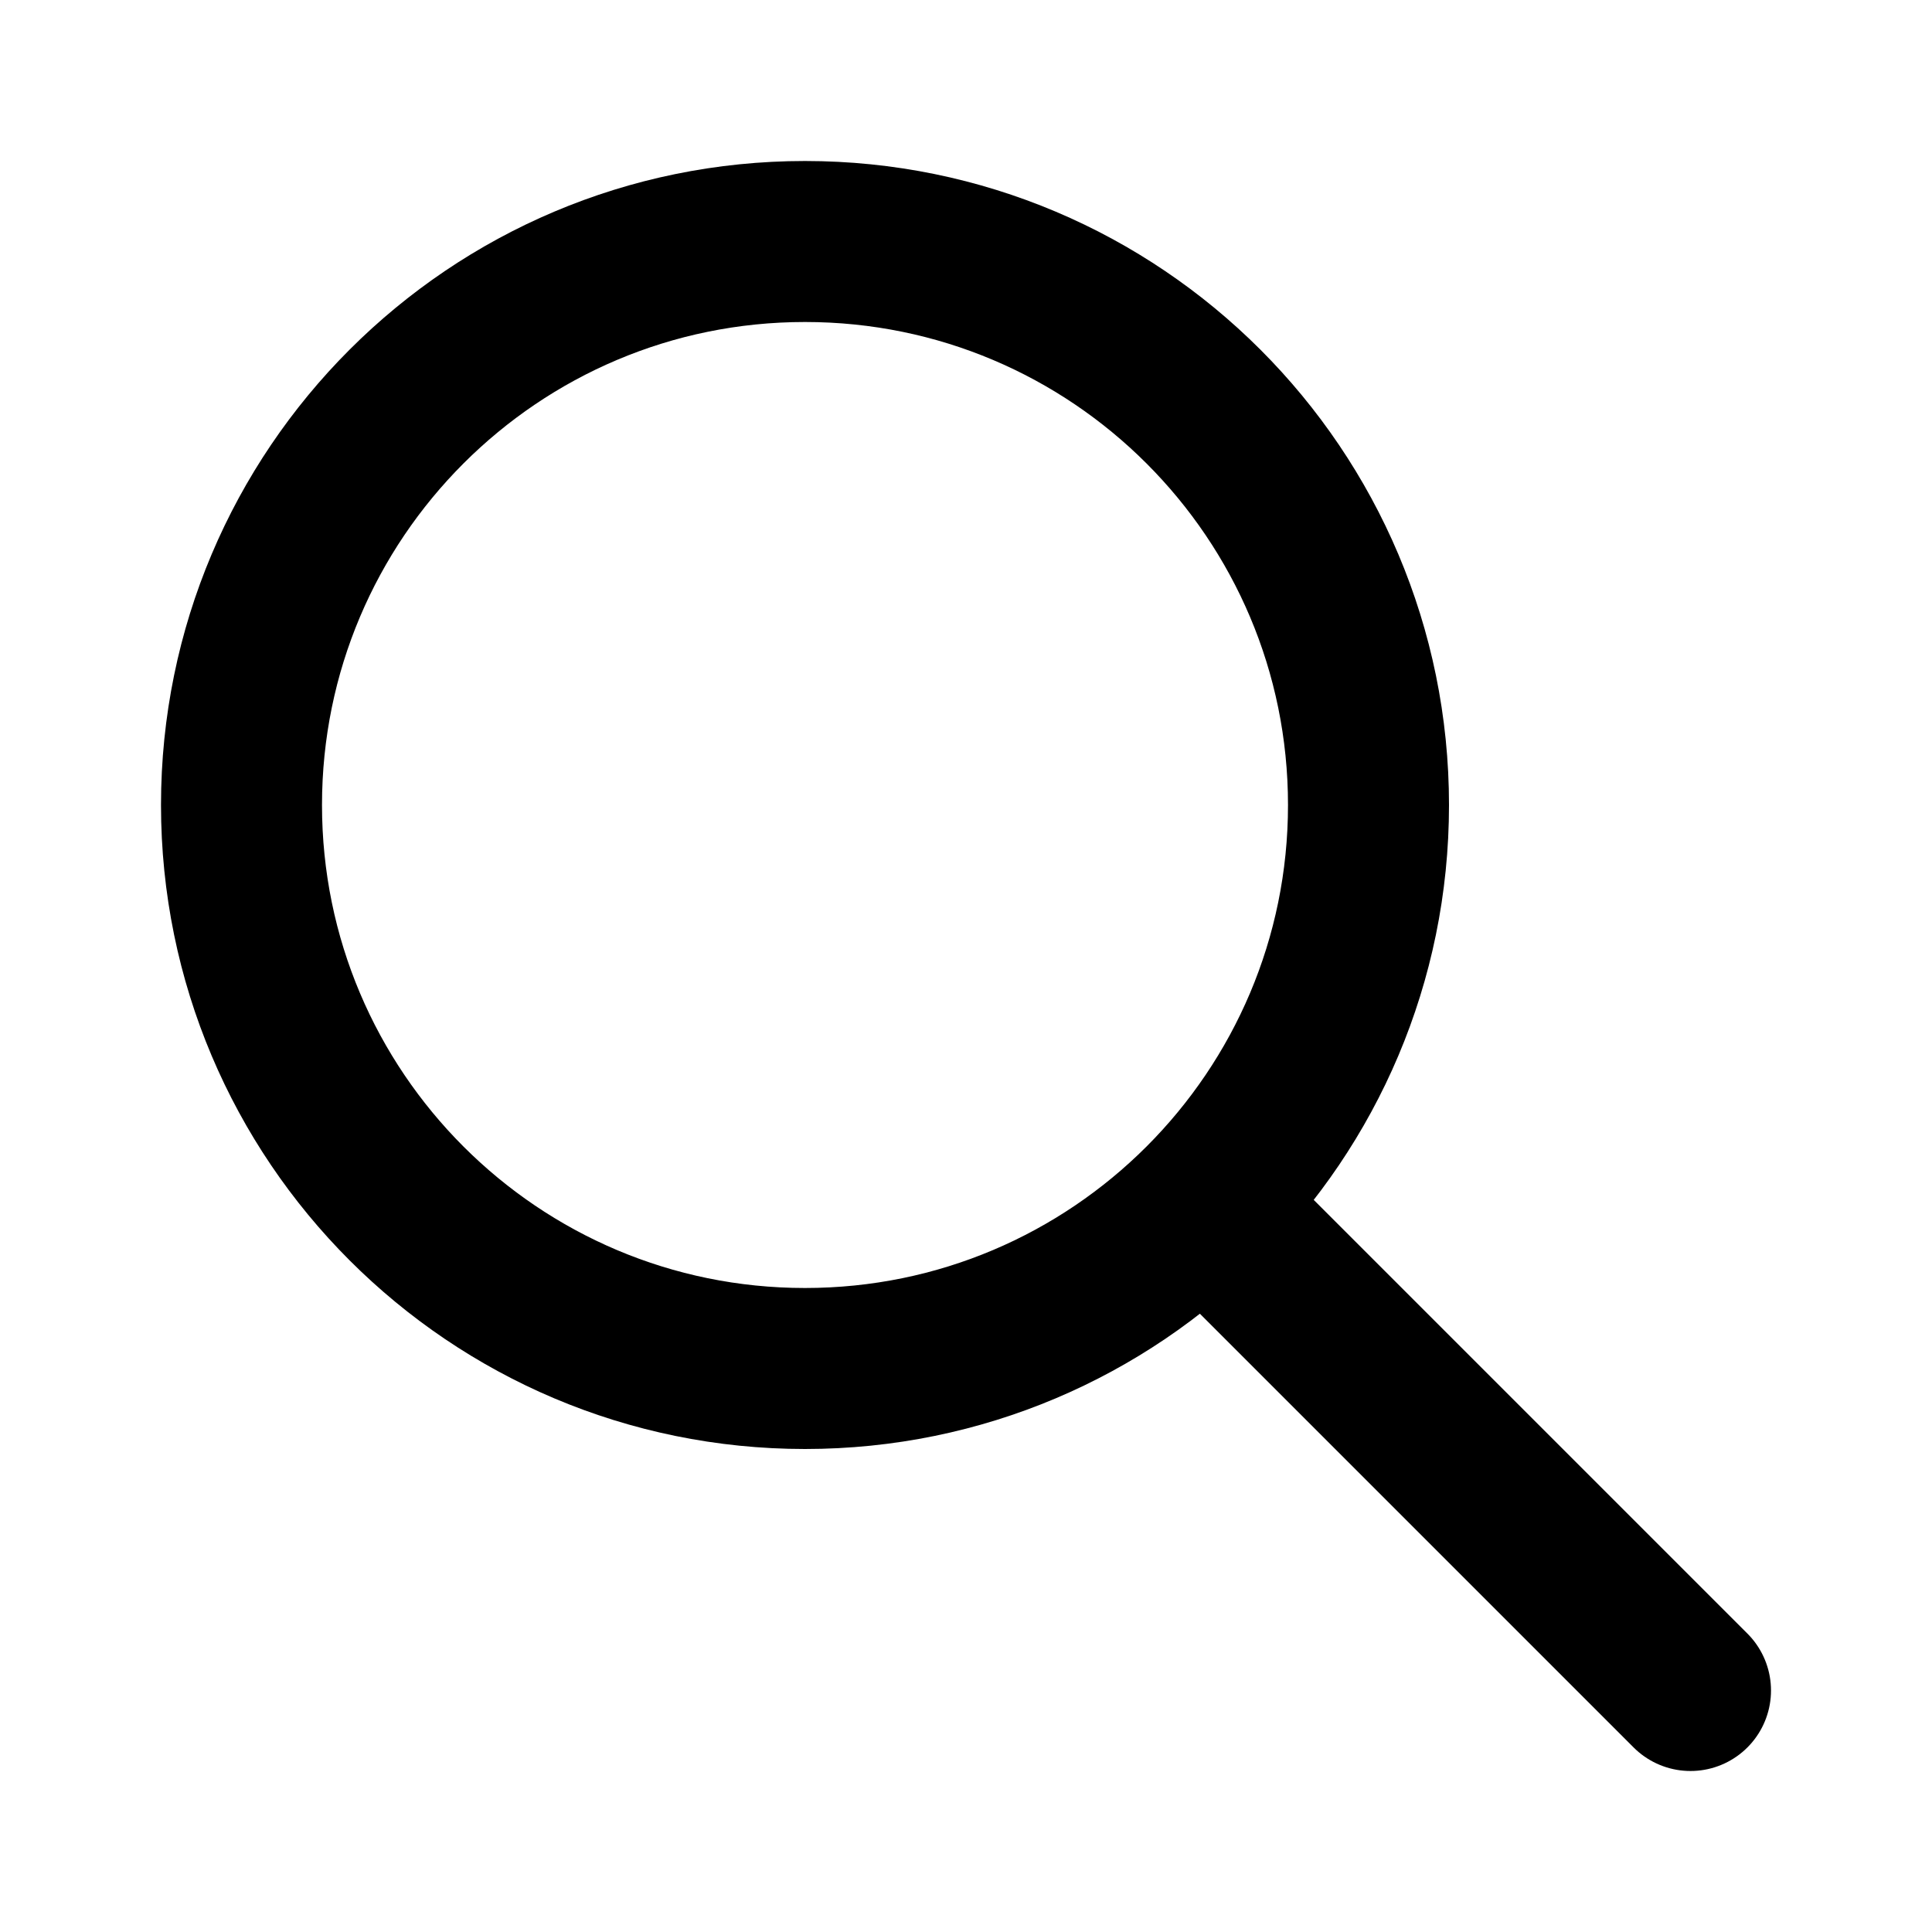
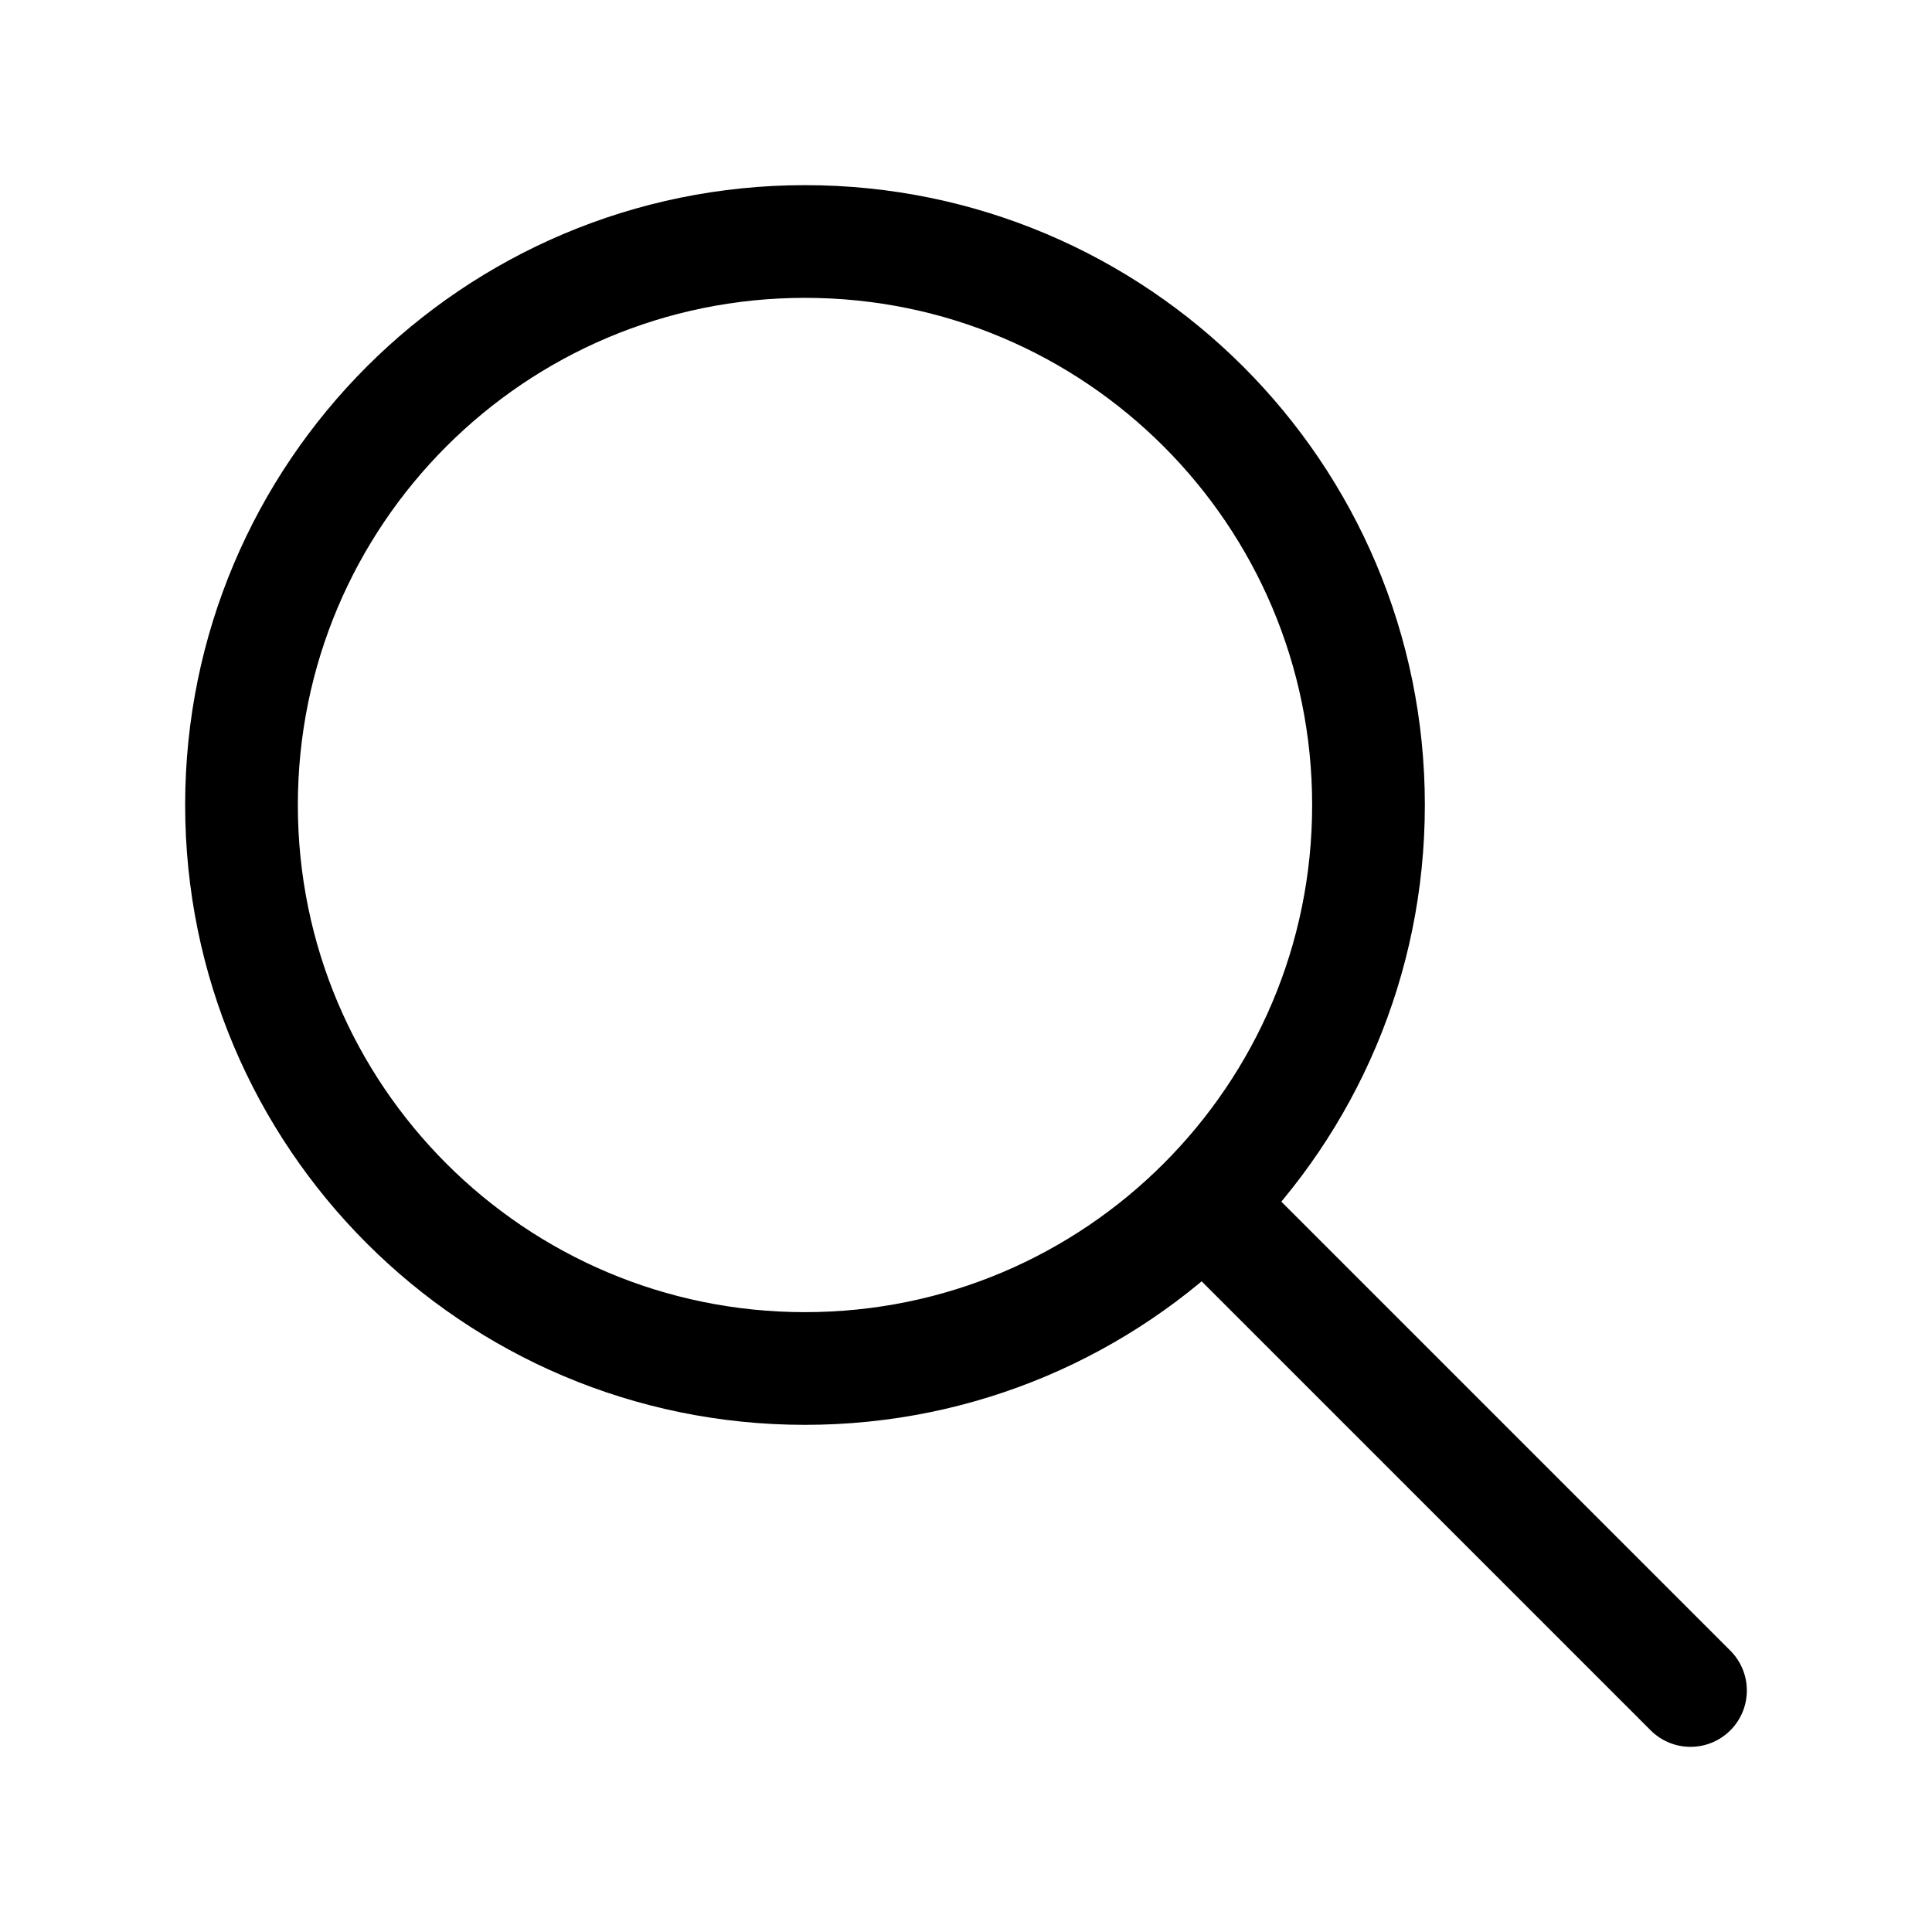
<svg xmlns="http://www.w3.org/2000/svg" width="100%" height="100%" viewBox="0 0 24 24" fill="none">
-   <path d="M21 21L15 15M17 10C17 13.866 13.866 17 10 17C6.134 17 3 13.866 3 10C3 6.134 6.134 3 10 3C13.866 3 17 6.134 17 10Z" stroke="currentColor" stroke-width="2" stroke-linecap="round" stroke-linejoin="round" />
+   <path d="M21 21L15 15M17 10C17 13.866 13.866 17 10 17C6.134 17 3 13.866 3 10C3 6.134 6.134 3 10 3C13.866 3 17 6.134 17 10Z" stroke="currentColor" stroke-width="1.4" stroke-linecap="round" stroke-linejoin="round" />
</svg>
